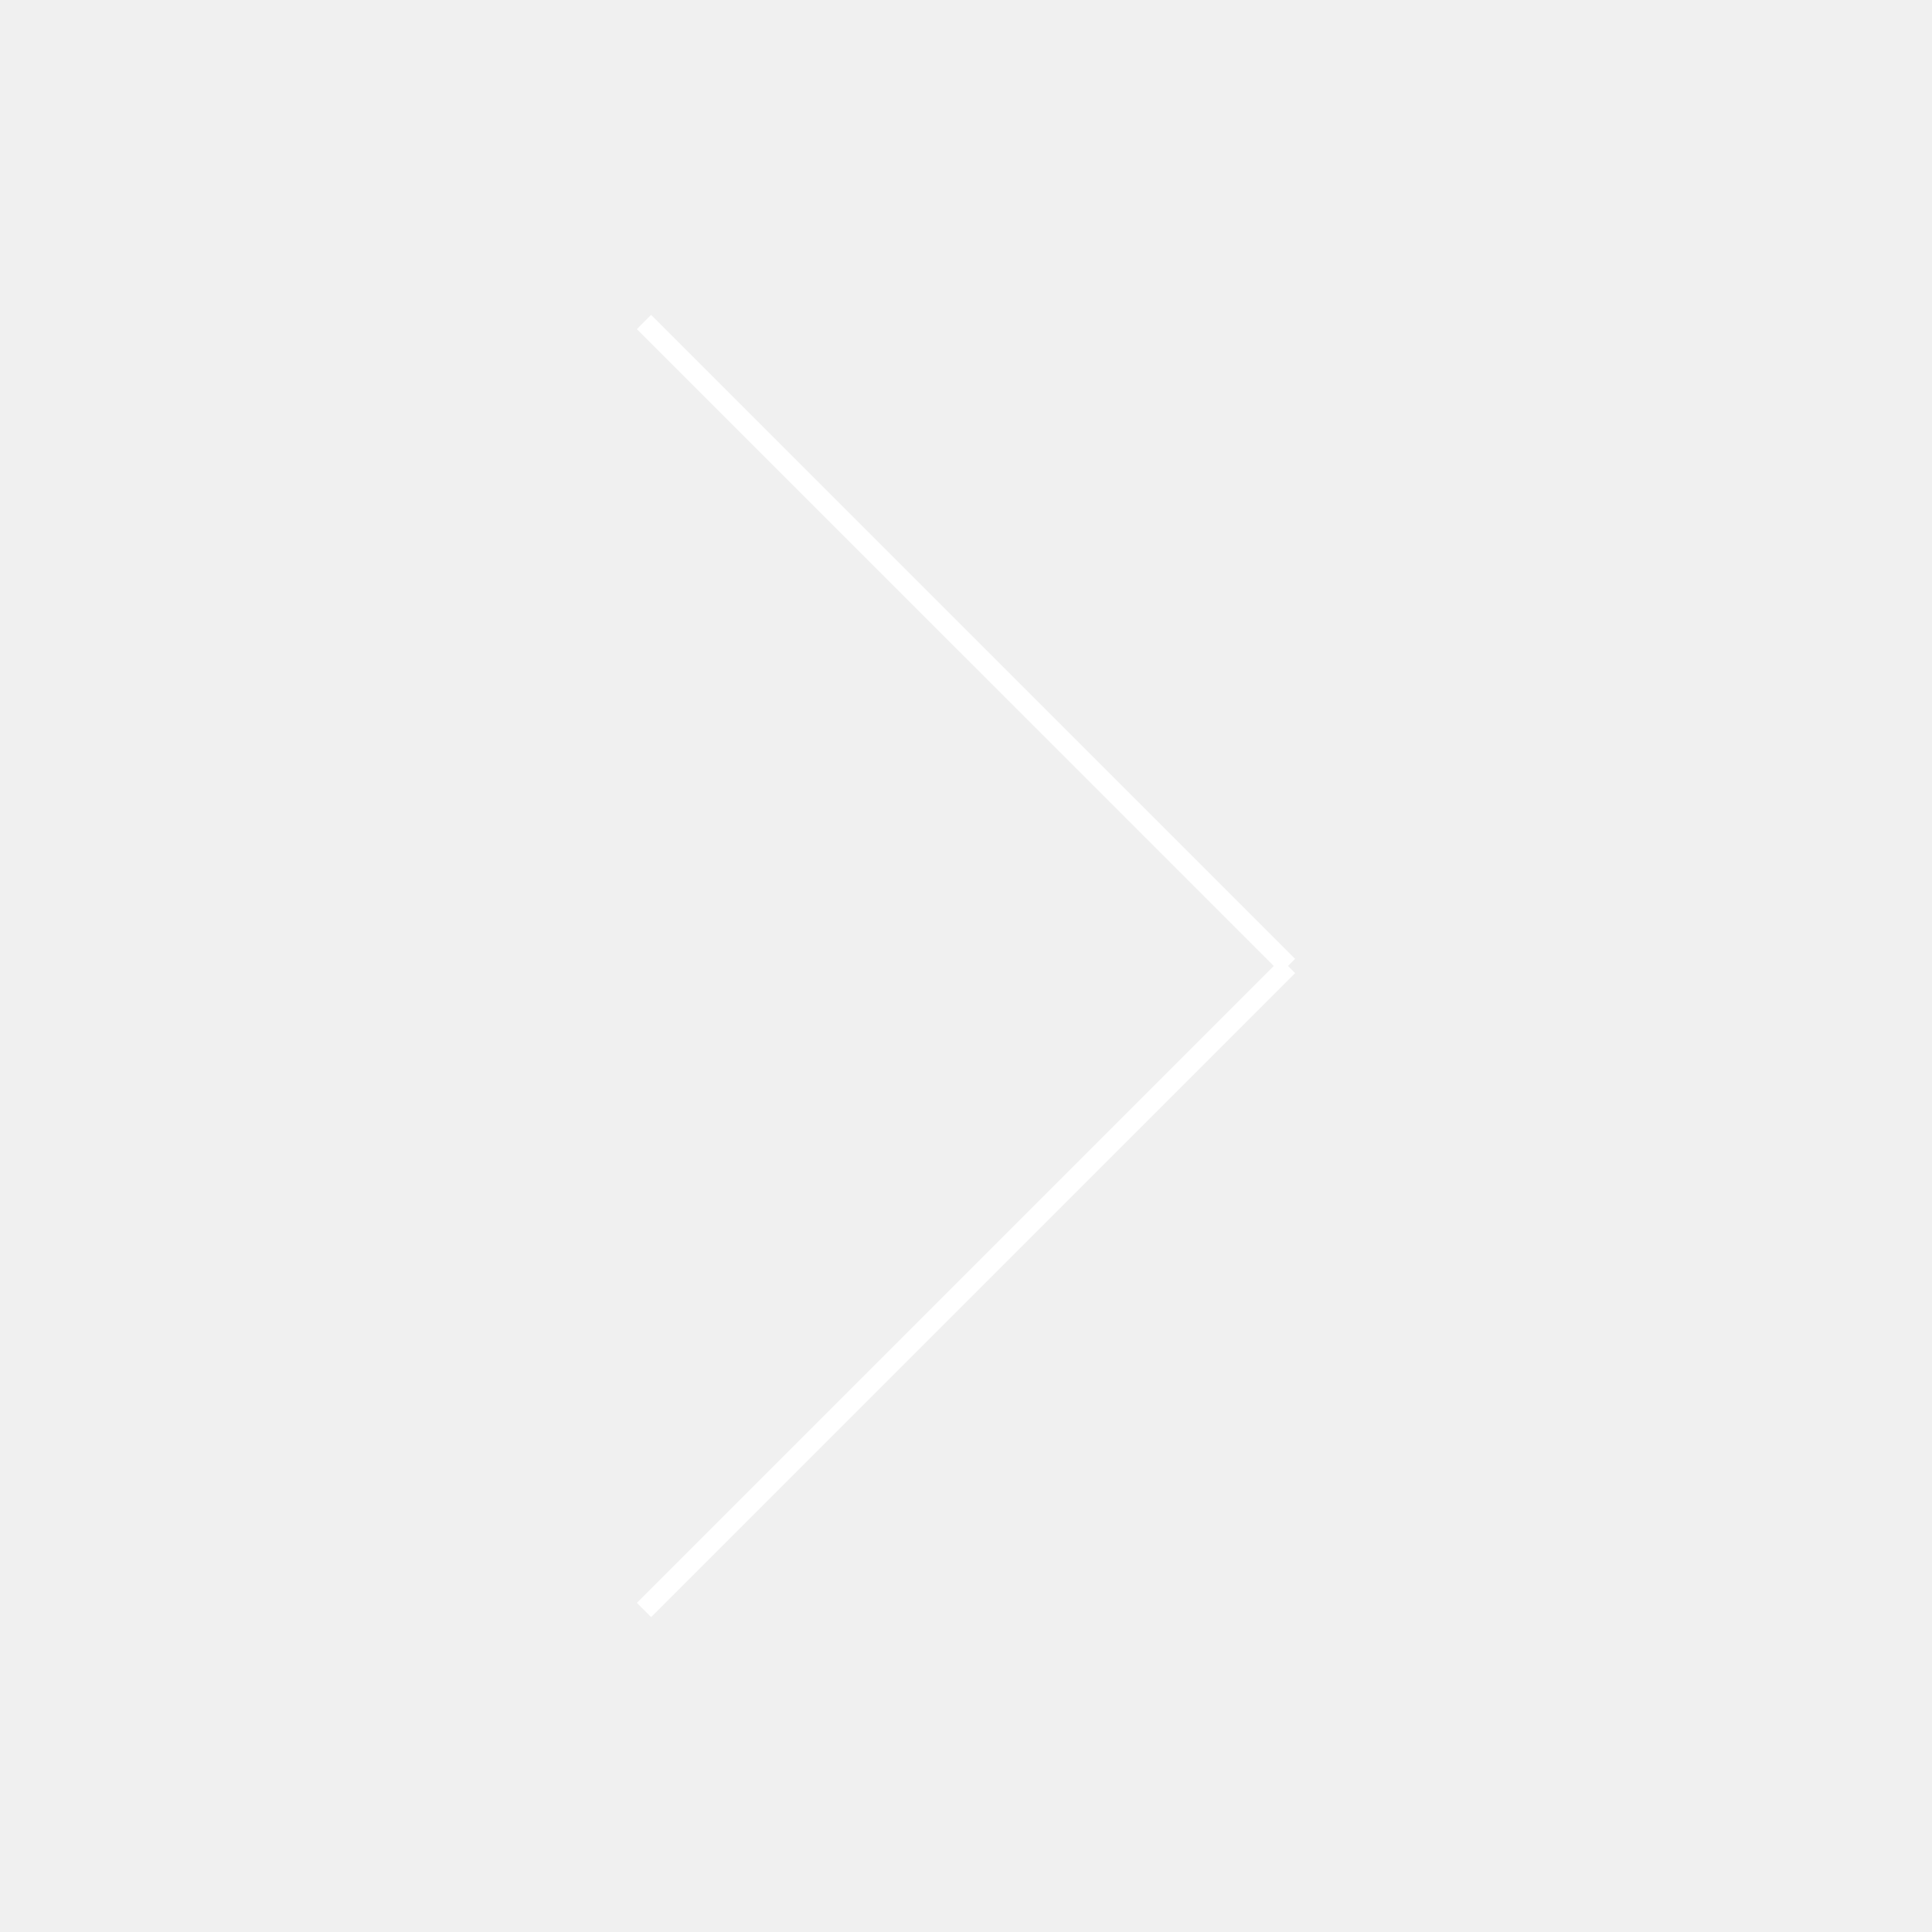
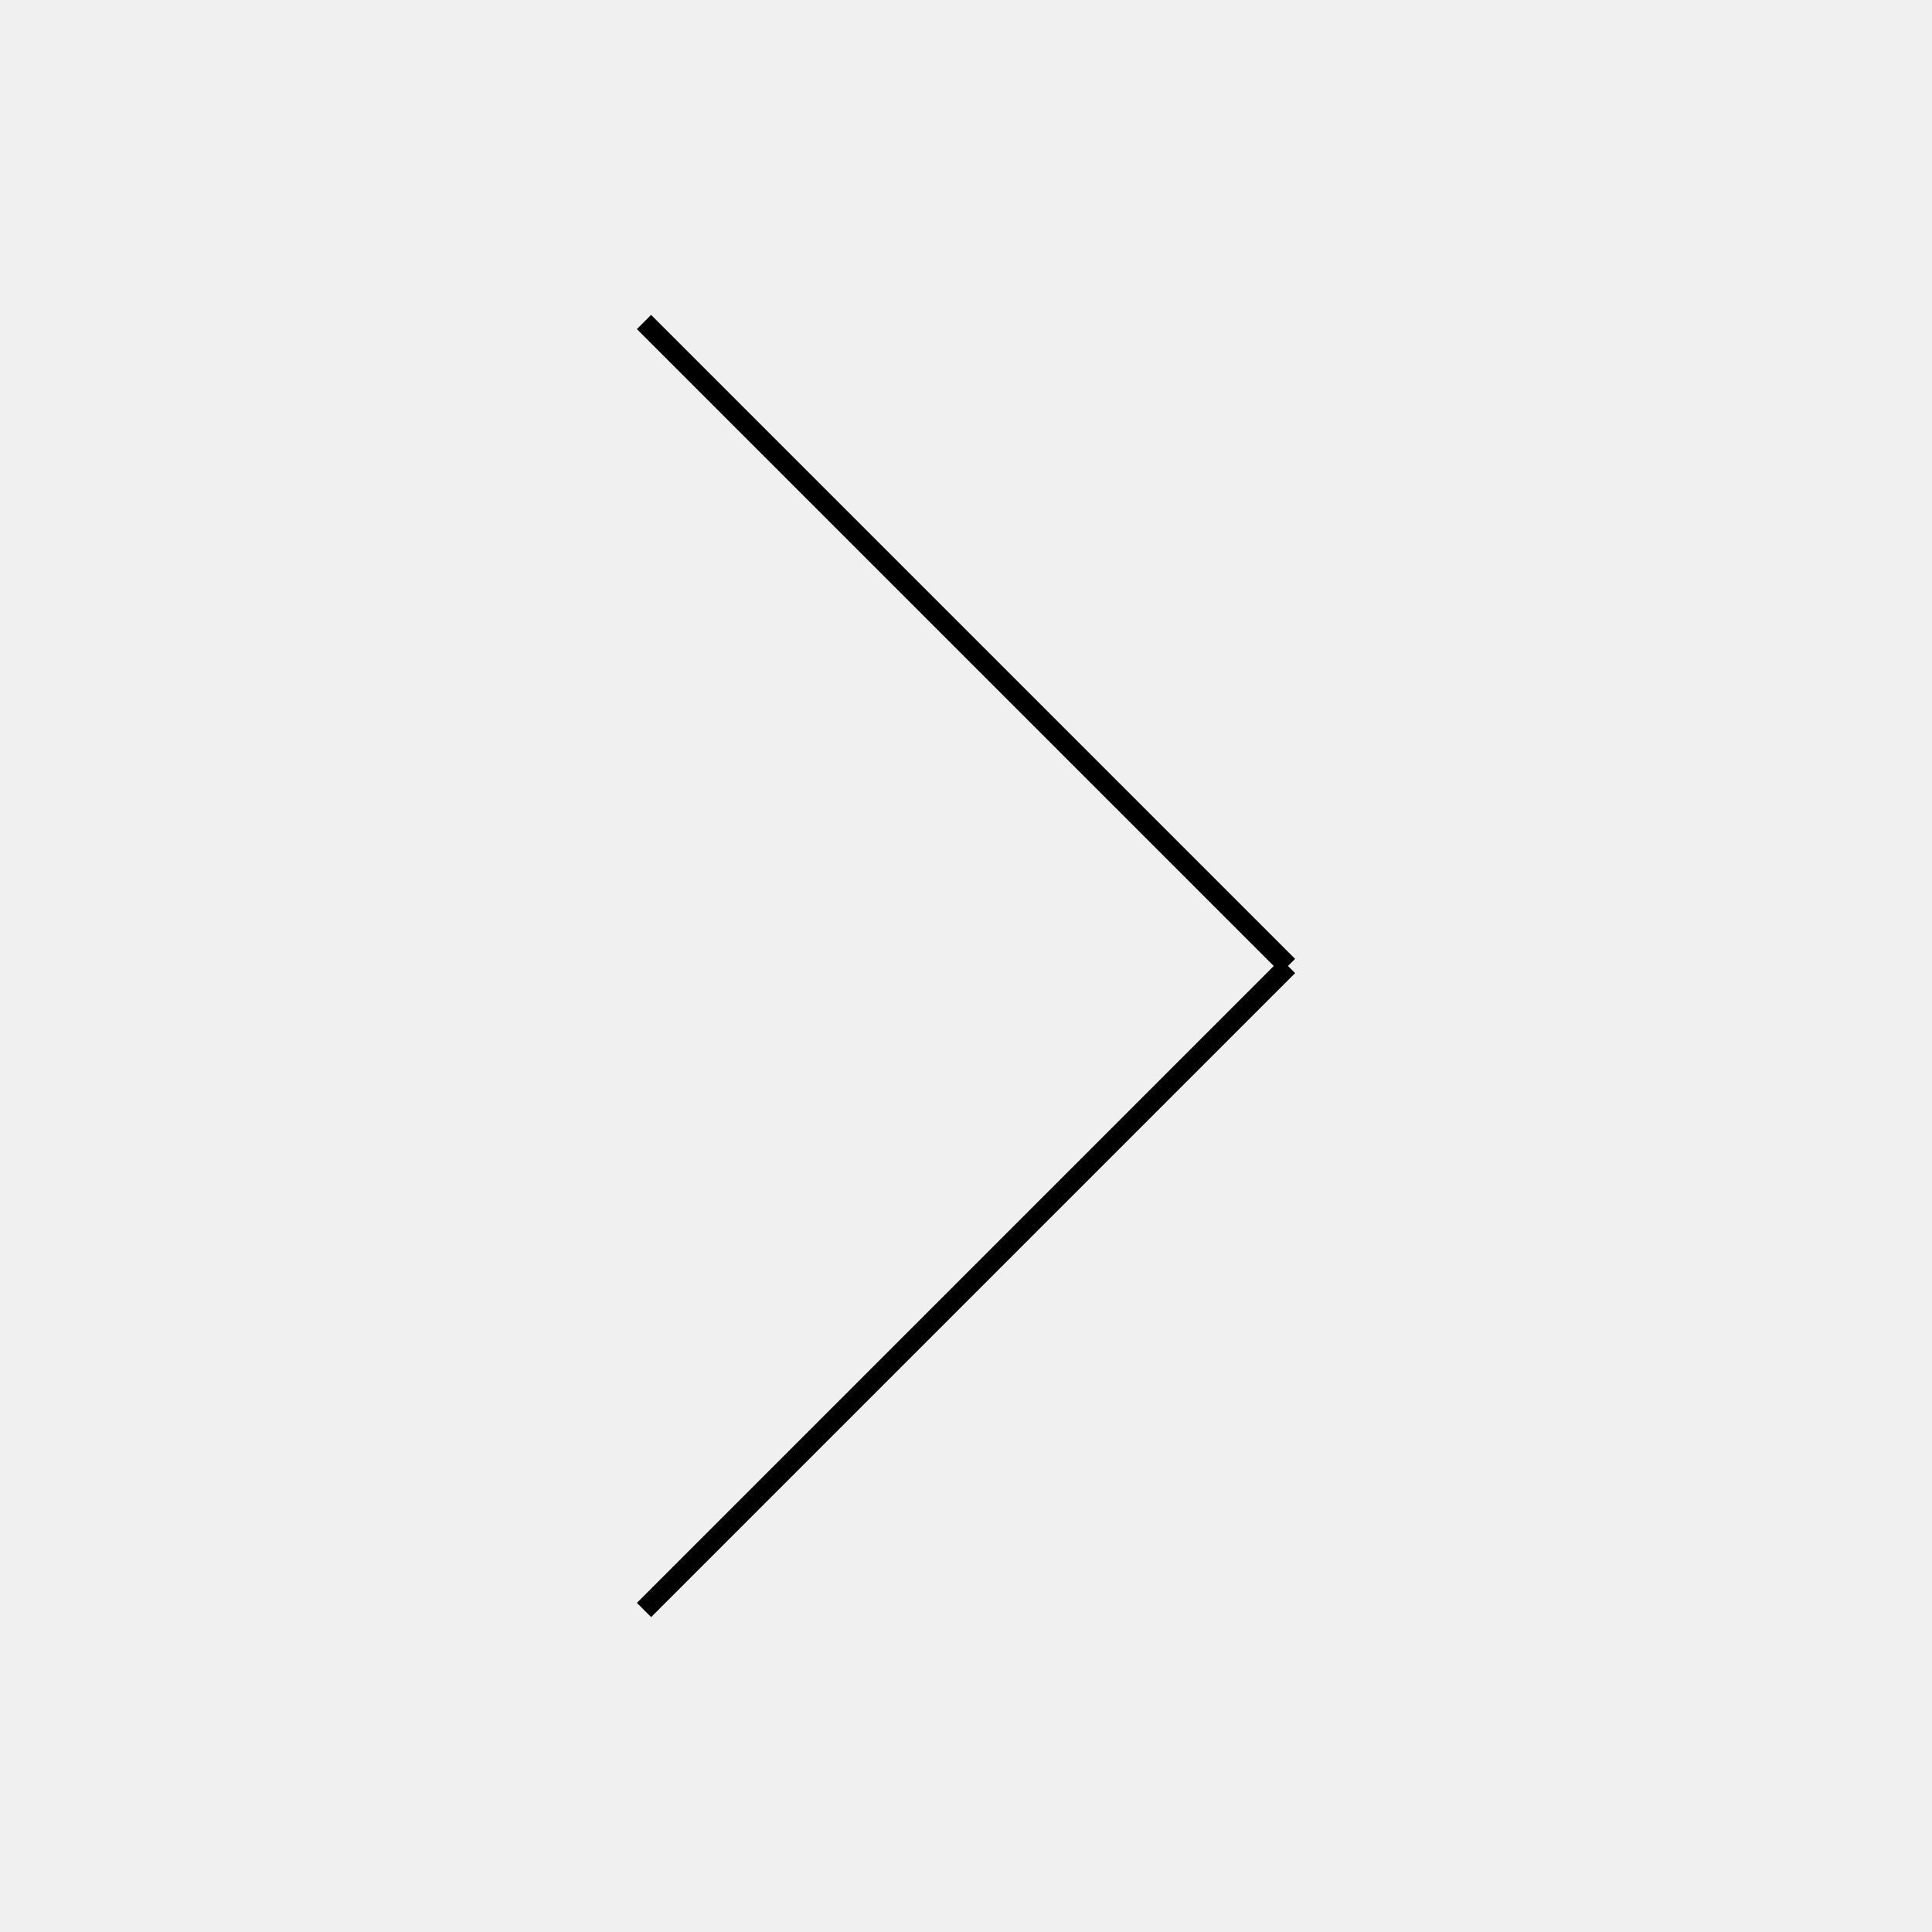
<svg xmlns="http://www.w3.org/2000/svg" width="96px" height="96px" viewBox="0 0 96 96" zoomAndPan="disable">
  <style>
		line {
- 			stroke: #fff;
- 			stroke-width: 1px;
+ 			stroke:  #000;
+ 			stroke-width: 0.25rem;
		}
	</style>
  <line x1="32" y1="16" x2="64" y2="48" />
  <line x1="32" y1="80" x2="64" y2="48" />
</svg>
